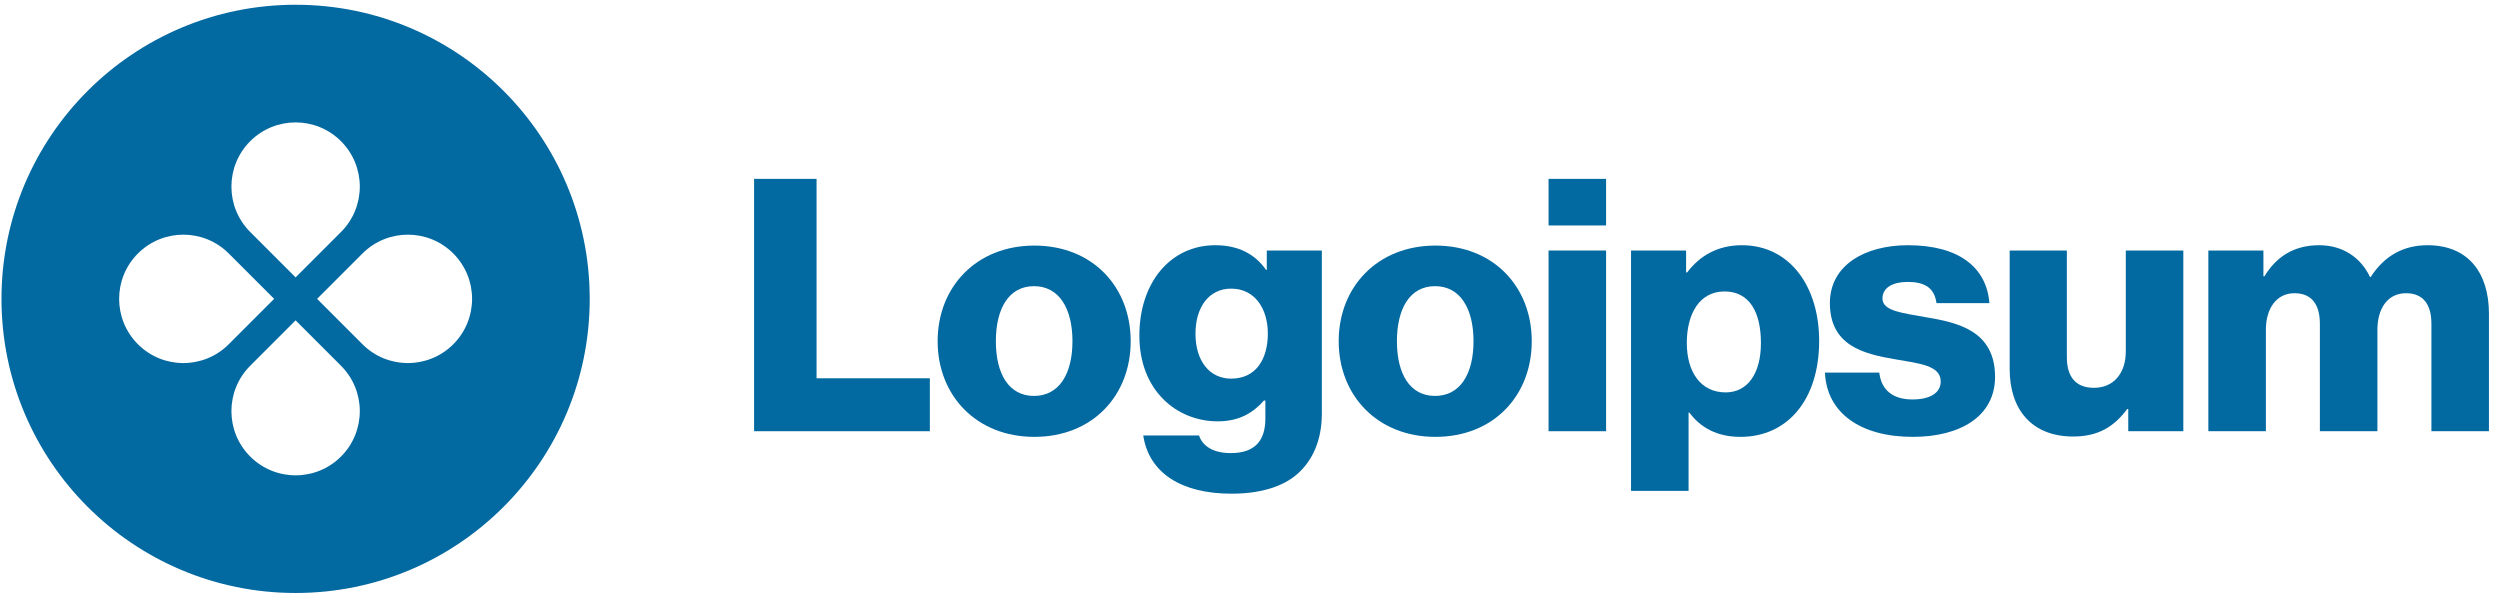
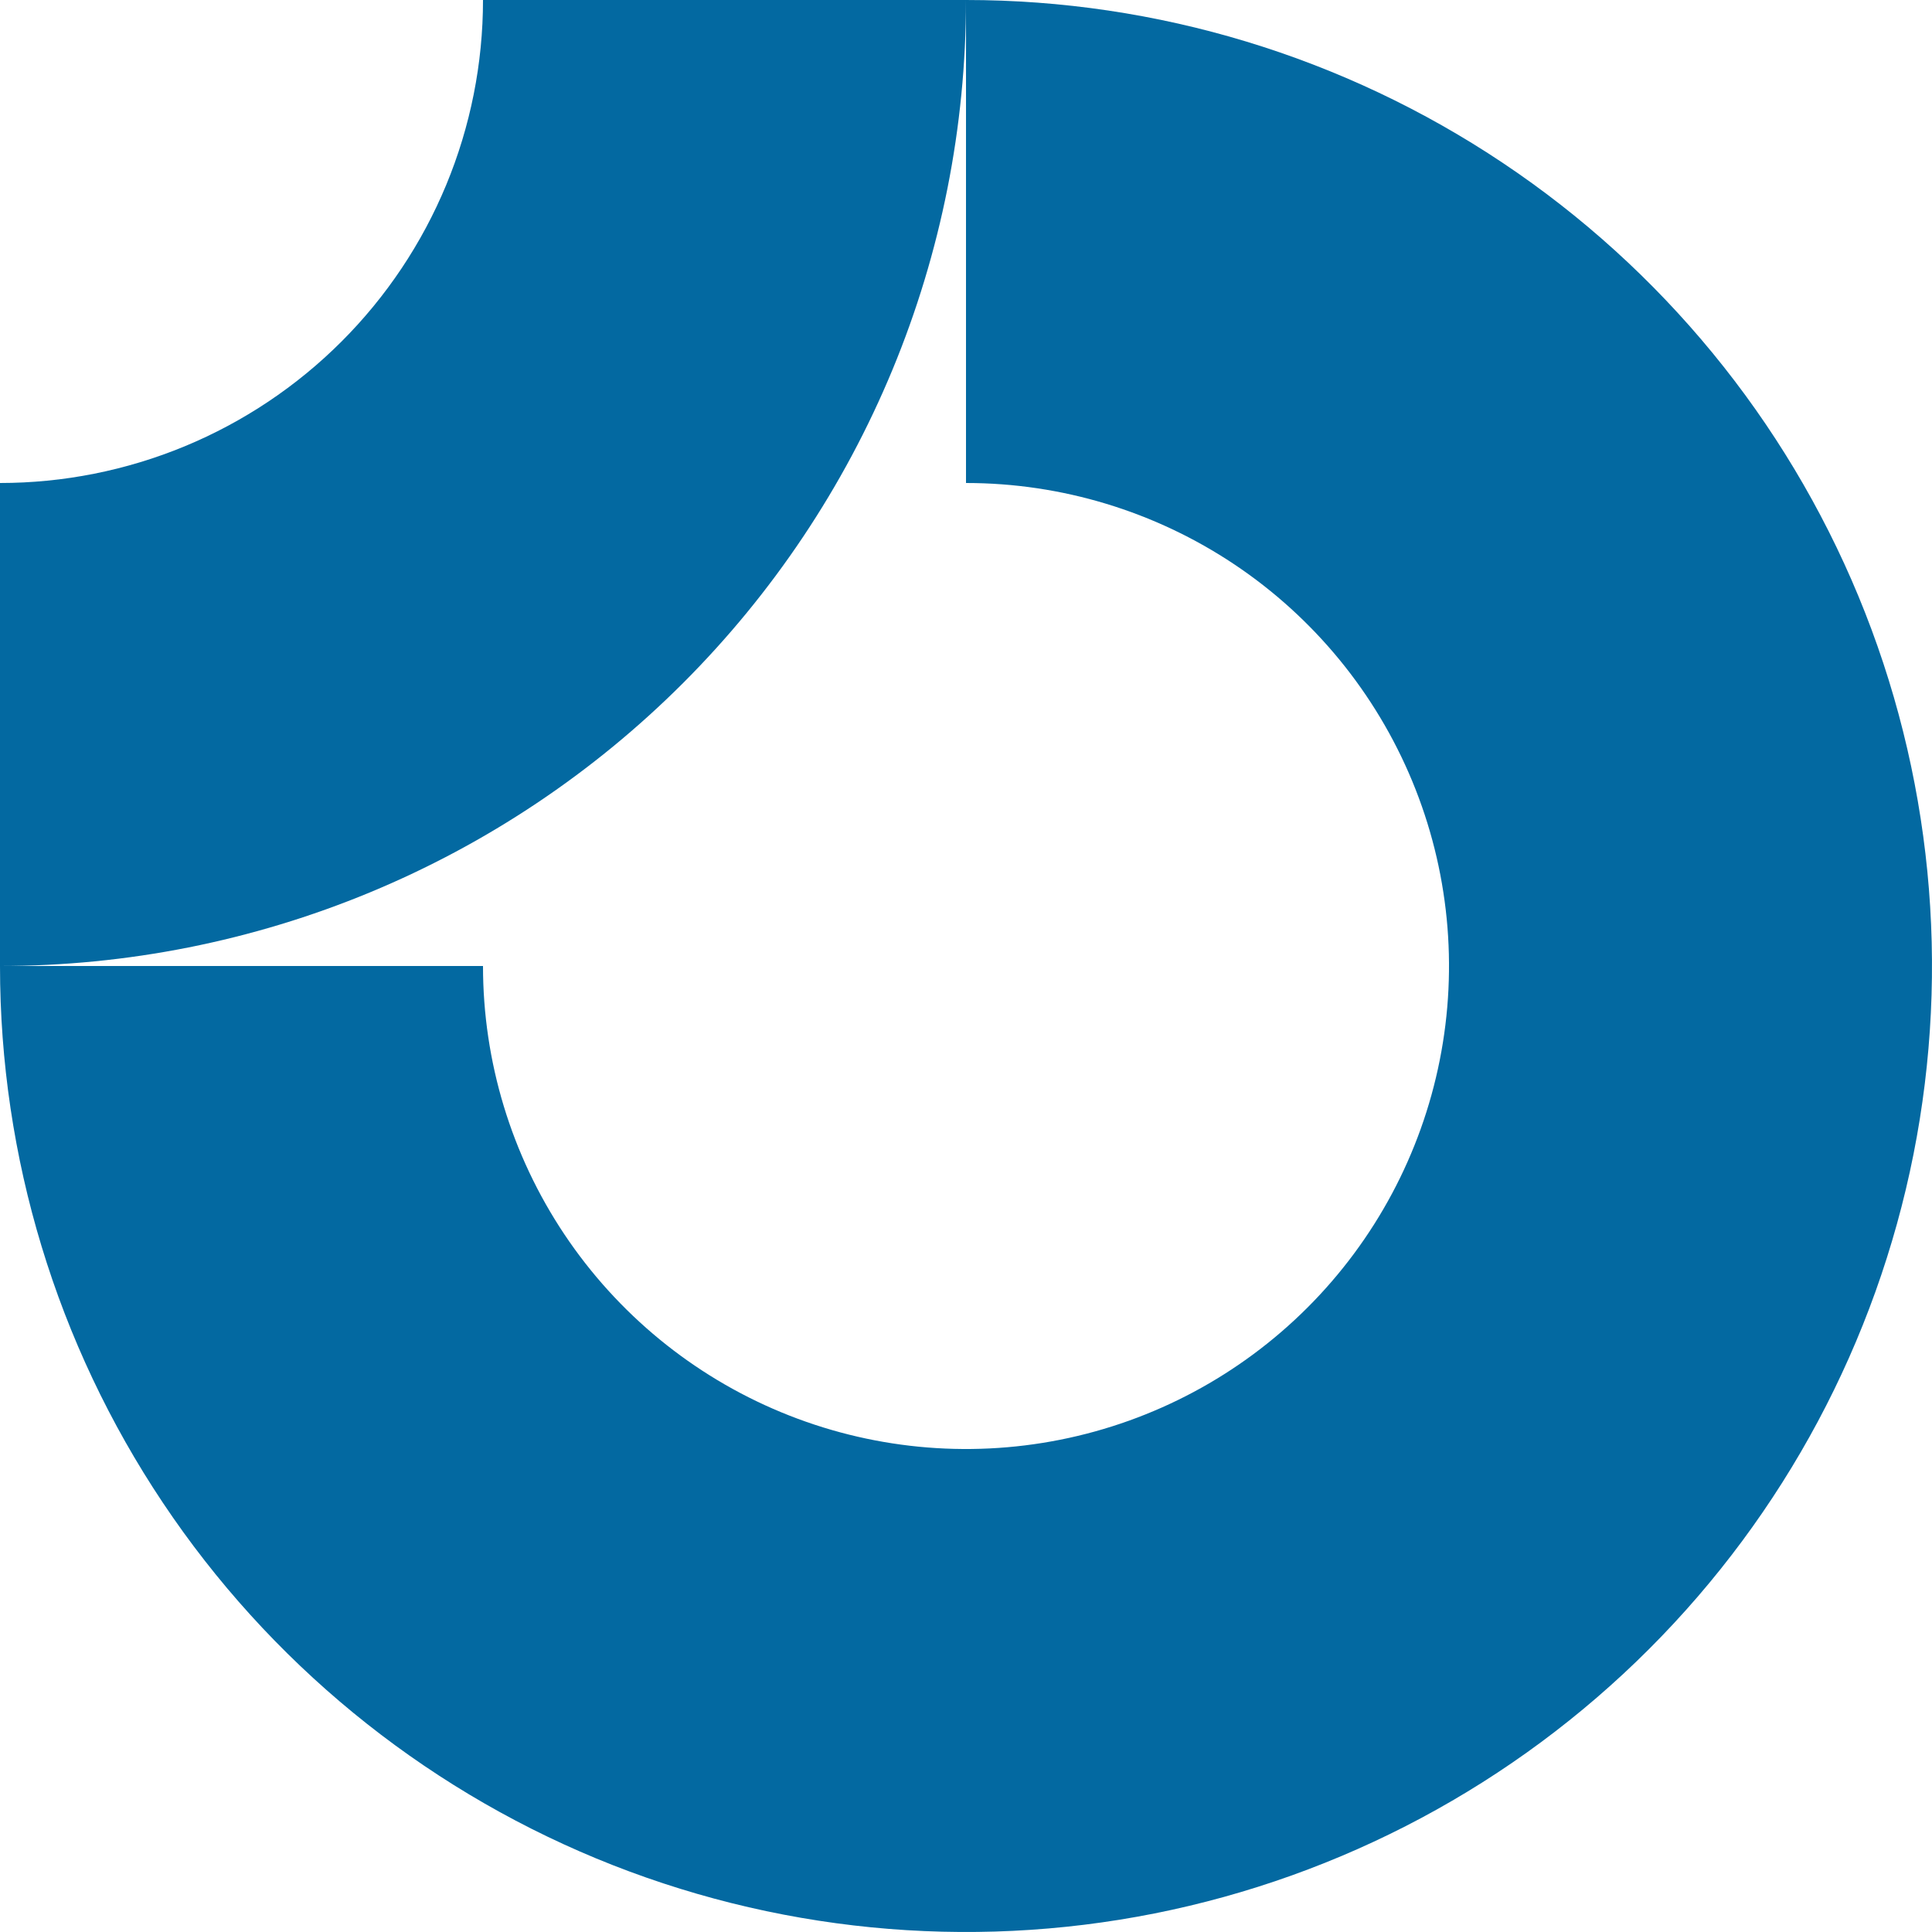
- <svg xmlns="http://www.w3.org/2000/svg" id="logo-52" width="170" height="41" viewBox="0 0 170 41" fill="none">
-   <path d="M51.278 29.323H63.23V25.723H55.526V12.163H51.278V29.323Z" class="cneutral" fill="#0369a1" />
-   <path d="M70.311 26.923C68.607 26.923 67.719 25.435 67.719 23.203C67.719 20.971 68.607 19.459 70.311 19.459C72.015 19.459 72.927 20.971 72.927 23.203C72.927 25.435 72.015 26.923 70.311 26.923ZM70.335 29.707C74.295 29.707 76.887 26.899 76.887 23.203C76.887 19.507 74.295 16.699 70.335 16.699C66.399 16.699 63.759 19.507 63.759 23.203C63.759 26.899 66.399 29.707 70.335 29.707Z" class="cneutral" fill="#0369a1" />
-   <path d="M83.741 33.571C85.565 33.571 87.173 33.163 88.253 32.203C89.237 31.315 89.885 29.971 89.885 28.123V17.035H86.141V18.355H86.093C85.373 17.323 84.269 16.675 82.637 16.675C79.589 16.675 77.477 19.219 77.477 22.819C77.477 26.587 80.045 28.651 82.805 28.651C84.293 28.651 85.229 28.051 85.949 27.235H86.045V28.459C86.045 29.947 85.349 30.811 83.693 30.811C82.397 30.811 81.749 30.259 81.533 29.611H77.741C78.125 32.179 80.357 33.571 83.741 33.571ZM83.717 25.747C82.253 25.747 81.293 24.547 81.293 22.699C81.293 20.827 82.253 19.627 83.717 19.627C85.349 19.627 86.213 21.019 86.213 22.675C86.213 24.403 85.421 25.747 83.717 25.747Z" class="cneutral" fill="#0369a1" />
-   <path d="M97.583 26.923C95.879 26.923 94.991 25.435 94.991 23.203C94.991 20.971 95.879 19.459 97.583 19.459C99.287 19.459 100.199 20.971 100.199 23.203C100.199 25.435 99.287 26.923 97.583 26.923ZM97.607 29.707C101.567 29.707 104.159 26.899 104.159 23.203C104.159 19.507 101.567 16.699 97.607 16.699C93.671 16.699 91.031 19.507 91.031 23.203C91.031 26.899 93.671 29.707 97.607 29.707Z" class="cneutral" fill="#0369a1" />
-   <path d="M105.302 29.323H109.214V17.035H105.302V29.323ZM105.302 15.331H109.214V12.163H105.302V15.331Z" class="cneutral" fill="#0369a1" />
-   <path d="M110.911 33.379H114.823V28.051H114.871C115.639 29.083 116.767 29.707 118.351 29.707C121.567 29.707 123.703 27.163 123.703 23.179C123.703 19.483 121.711 16.675 118.447 16.675C116.767 16.675 115.567 17.419 114.727 18.523H114.655V17.035H110.911V33.379ZM117.343 26.683C115.663 26.683 114.703 25.315 114.703 23.323C114.703 21.331 115.567 19.819 117.271 19.819C118.951 19.819 119.743 21.211 119.743 23.323C119.743 25.411 118.831 26.683 117.343 26.683Z" class="cneutral" fill="#0369a1" />
-   <path d="M130.072 29.707C133.288 29.707 135.664 28.315 135.664 25.627C135.664 22.483 133.12 21.931 130.96 21.571C129.4 21.283 128.008 21.163 128.008 20.299C128.008 19.531 128.752 19.171 129.712 19.171C130.792 19.171 131.536 19.507 131.68 20.611H135.28C135.088 18.187 133.216 16.675 129.736 16.675C126.832 16.675 124.432 18.019 124.432 20.611C124.432 23.491 126.712 24.067 128.848 24.427C130.48 24.715 131.968 24.835 131.968 25.939C131.968 26.731 131.224 27.163 130.048 27.163C128.752 27.163 127.936 26.563 127.792 25.339H124.096C124.216 28.051 126.472 29.707 130.072 29.707Z" class="cneutral" fill="#0369a1" />
-   <path d="M140.978 29.683C142.682 29.683 143.762 29.011 144.65 27.811H144.722V29.323H148.466V17.035H144.554V23.899C144.554 25.363 143.738 26.371 142.394 26.371C141.146 26.371 140.546 25.627 140.546 24.283V17.035H136.658V25.099C136.658 27.835 138.146 29.683 140.978 29.683Z" class="cneutral" fill="#0369a1" />
-   <path d="M150.168 29.323H154.08V22.435C154.08 20.971 154.8 19.939 156.024 19.939C157.2 19.939 157.752 20.707 157.752 22.027V29.323H161.664V22.435C161.664 20.971 162.36 19.939 163.608 19.939C164.784 19.939 165.336 20.707 165.336 22.027V29.323H169.248V21.331C169.248 18.571 167.856 16.675 165.072 16.675C163.488 16.675 162.168 17.347 161.208 18.835H161.16C160.536 17.515 159.312 16.675 157.704 16.675C155.928 16.675 154.752 17.515 153.984 18.787H153.912V17.035H150.168V29.323Z" class="cneutral" fill="#0369a1" />
-   <path fill-rule="evenodd" clip-rule="evenodd" d="M20.101 40.323C31.147 40.323 40.101 31.369 40.101 20.323C40.101 9.278 31.147 0.323 20.101 0.323C9.056 0.323 0.101 9.278 0.101 20.323C0.101 31.369 9.056 40.323 20.101 40.323ZM23.188 15.776C24.893 14.071 24.893 11.307 23.188 9.602C21.483 7.897 18.719 7.897 17.015 9.602C15.31 11.307 15.31 14.071 17.015 15.776L20.101 18.863L23.188 15.776ZM24.649 23.41C26.354 25.115 29.118 25.115 30.823 23.41C32.528 21.705 32.528 18.941 30.823 17.236C29.118 15.531 26.354 15.531 24.649 17.236L21.562 20.323L24.649 23.41ZM23.188 31.045C24.893 29.34 24.893 26.576 23.188 24.871L20.101 21.784L17.015 24.871C15.31 26.576 15.31 29.34 17.015 31.045C18.719 32.749 21.483 32.749 23.188 31.045ZM9.38 23.41C7.675 21.705 7.675 18.941 9.38 17.236C11.085 15.531 13.849 15.531 15.554 17.236L18.641 20.323L15.554 23.41C13.849 25.115 11.085 25.115 9.38 23.41Z" class="ccustom" fill="#0369a1" />
+ <svg xmlns="http://www.w3.org/2000/svg" id="logo-86" width="40" height="40" viewBox="0 0 40 40" fill="none">
+   <path class="ccustom" fill-rule="evenodd" clip-rule="evenodd" d="M25.556 11.685C23.911 10.586 21.978 10 20 10V0C23.956 0 27.822 1.173 31.111 3.371C34.4 5.568 36.964 8.692 38.478 12.346C39.991 16.001 40.387 20.022 39.616 23.902C38.844 27.781 36.939 31.345 34.142 34.142C31.345 36.939 27.781 38.844 23.902 39.616C20.022 40.387 16.001 39.991 12.346 38.478C8.692 36.964 5.568 34.4 3.371 31.111C1.173 27.822 0 23.956 0 20H10C10 21.978 10.586 23.911 11.685 25.556C12.784 27.2 14.346 28.482 16.173 29.239C18 29.996 20.011 30.194 21.951 29.808C23.891 29.422 25.672 28.47 27.071 27.071C28.47 25.672 29.422 23.891 29.808 21.951C30.194 20.011 29.996 18 29.239 16.173C28.482 14.346 27.2 12.784 25.556 11.685Z" fill="#0369a1" />
+   <path class="ccustom" fill-rule="evenodd" clip-rule="evenodd" d="M10 5.16562e-07C10 1.313 9.741 2.614 9.239 3.827C8.736 5.04 8 6.142 7.071 7.071C6.142 8 5.04 8.736 3.827 9.239C2.614 9.741 1.313 10 5.4439e-06 10L5.00679e-06 20C2.626 20 5.227 19.483 7.654 18.478C10.08 17.473 12.285 15.999 14.142 14.142C15.999 12.285 17.473 10.08 18.478 7.654C19.483 5.227 20 2.626 20 -3.81469e-06L10 5.16562e-07Z" fill="#0369a1" />
</svg>
